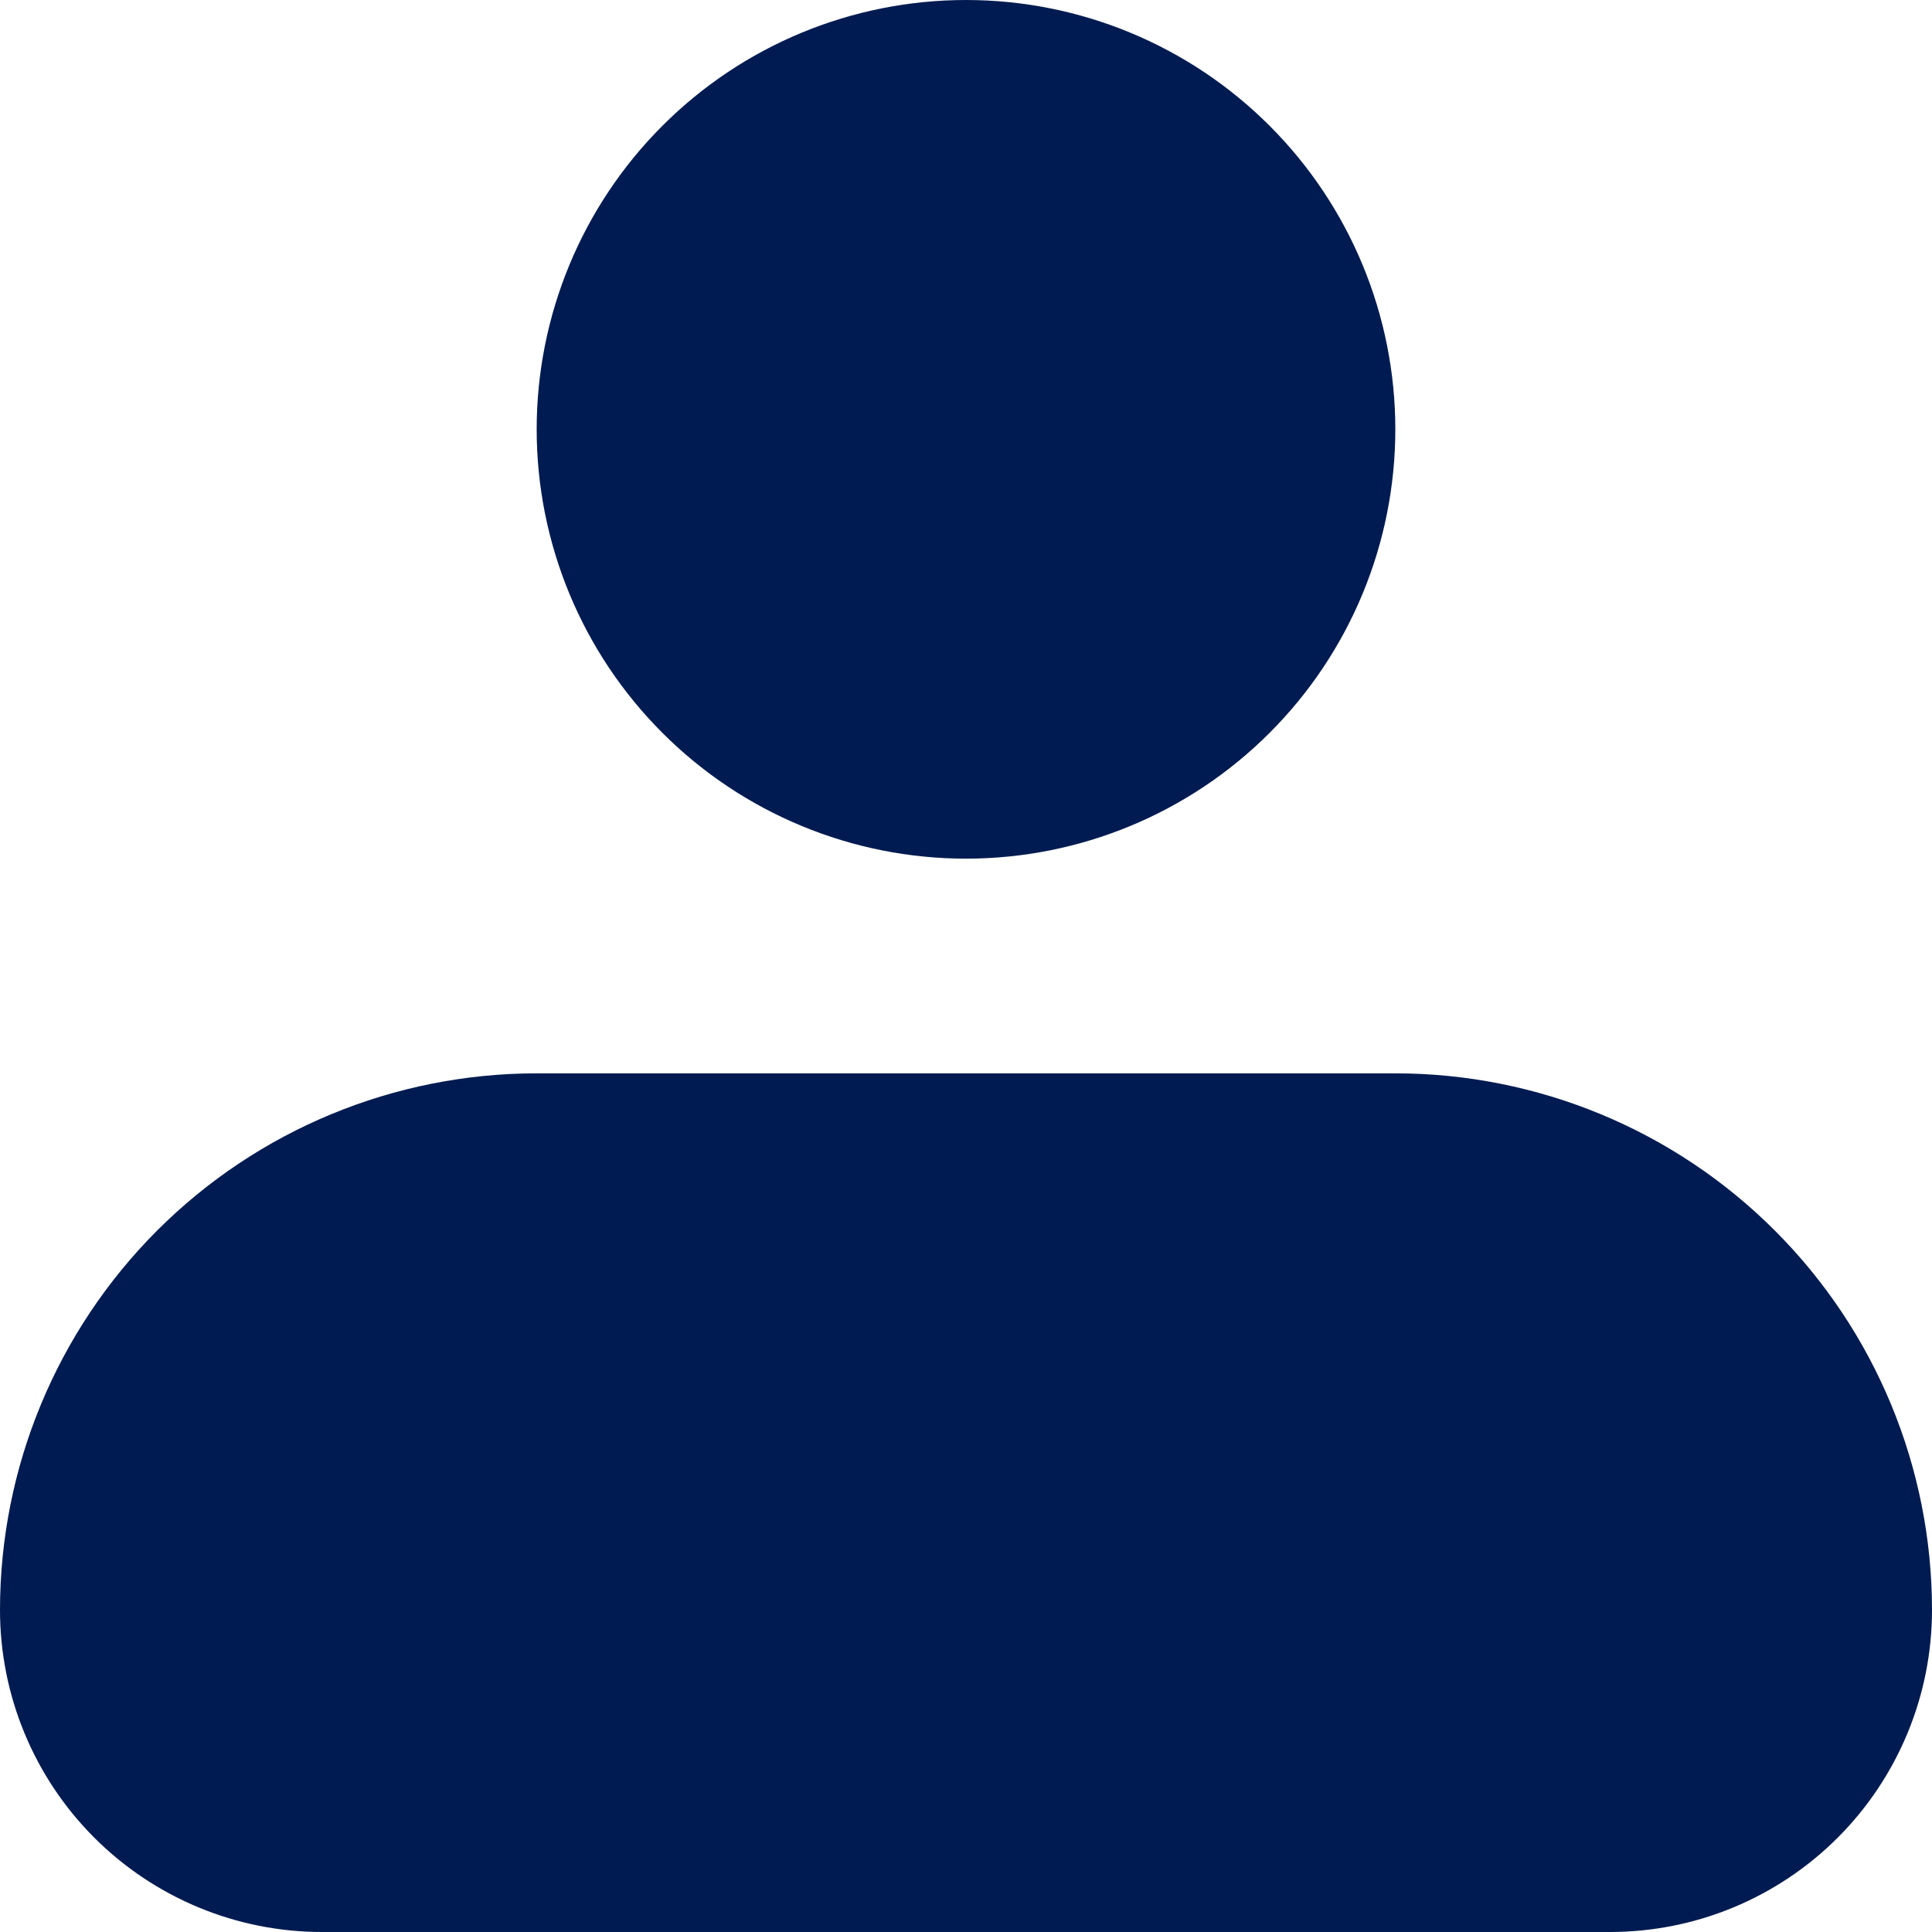
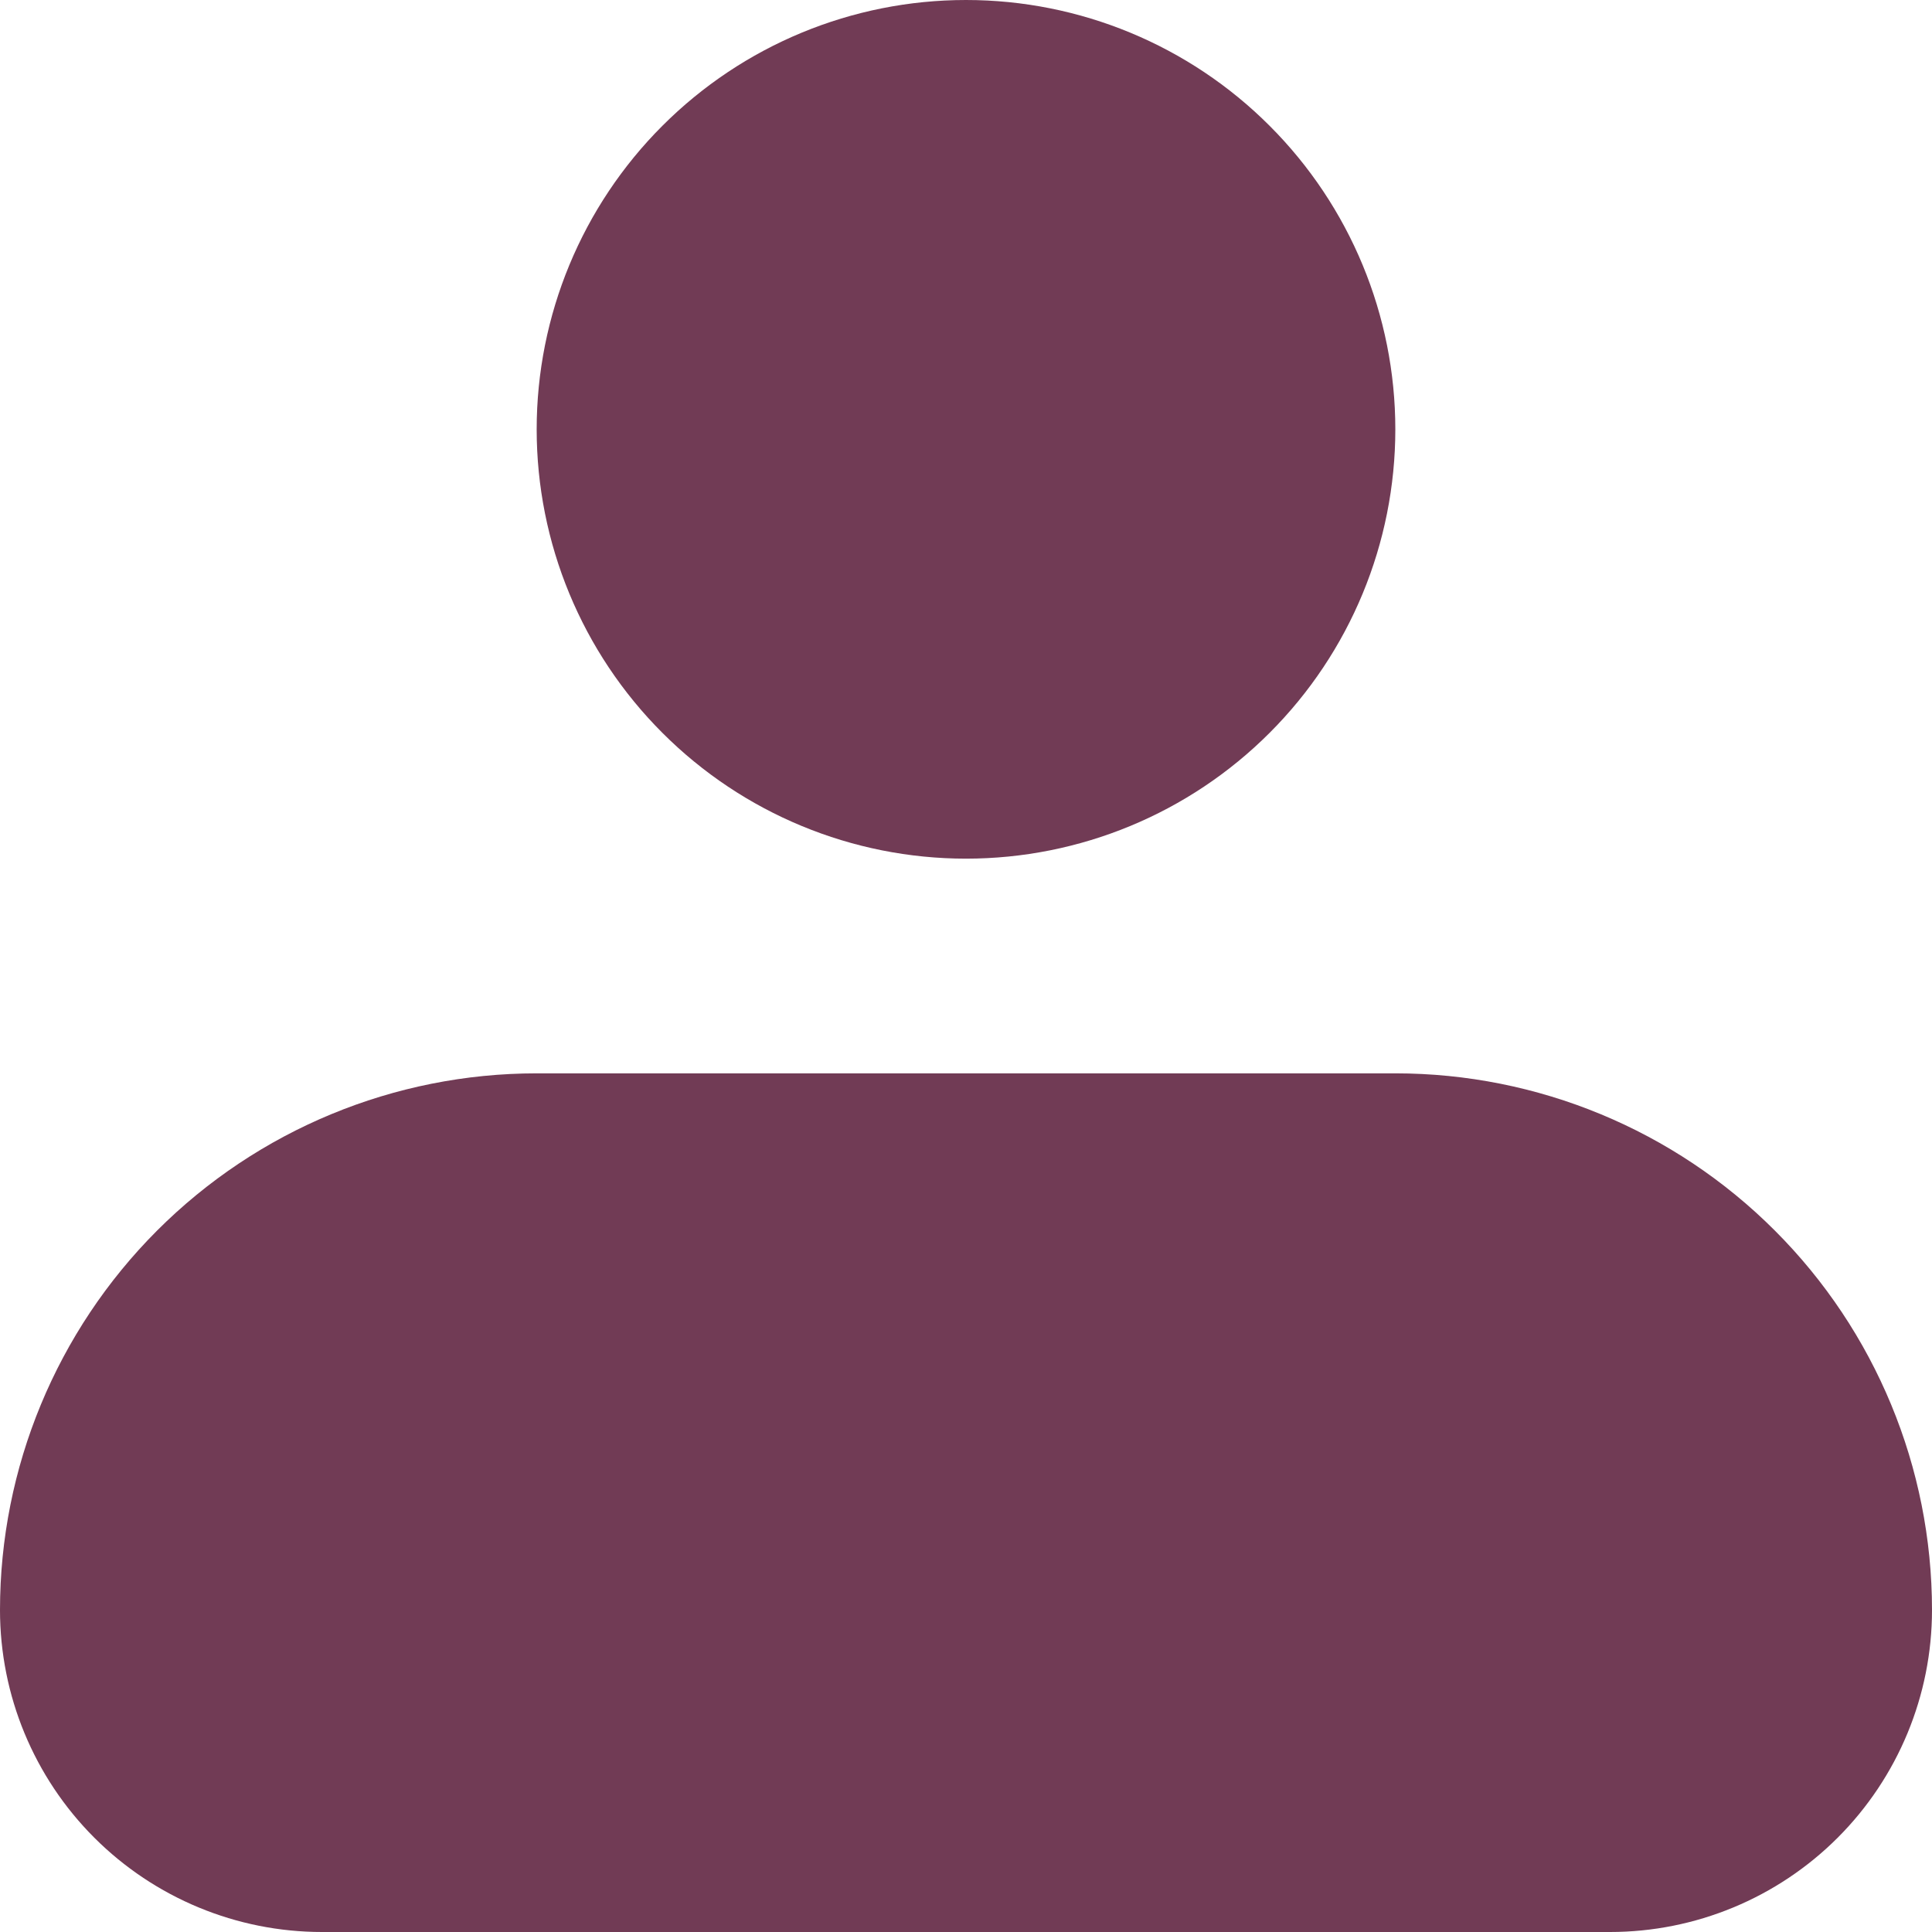
<svg xmlns="http://www.w3.org/2000/svg" width="32" height="32" viewBox="0 0 32 32" fill="none">
-   <path fill-rule="evenodd" clip-rule="evenodd" d="M8.889 7.111C8.889 5.225 9.638 3.416 10.972 2.083C12.305 0.749 14.114 0 16 0C17.886 0 19.695 0.749 21.028 2.083C22.362 3.416 23.111 5.225 23.111 7.111C23.111 8.997 22.362 10.806 21.028 12.139C19.695 13.473 17.886 14.222 16 14.222C14.114 14.222 12.305 13.473 10.972 12.139C9.638 10.806 8.889 8.997 8.889 7.111ZM8.889 17.778C6.531 17.778 4.27 18.714 2.603 20.381C0.937 22.048 0 24.309 0 26.667C0 28.081 0.562 29.438 1.562 30.438C2.562 31.438 3.919 32 5.333 32H26.667C28.081 32 29.438 31.438 30.438 30.438C31.438 29.438 32 28.081 32 26.667C32 24.309 31.064 22.048 29.396 20.381C27.73 18.714 25.469 17.778 23.111 17.778H8.889Z" fill="#001B51" />
+   <path fill-rule="evenodd" clip-rule="evenodd" d="M8.889 7.111C8.889 5.225 9.638 3.416 10.972 2.083C12.305 0.749 14.114 0 16 0C17.886 0 19.695 0.749 21.028 2.083C22.362 3.416 23.111 5.225 23.111 7.111C23.111 8.997 22.362 10.806 21.028 12.139C19.695 13.473 17.886 14.222 16 14.222C14.114 14.222 12.305 13.473 10.972 12.139C9.638 10.806 8.889 8.997 8.889 7.111ZM8.889 17.778C6.531 17.778 4.27 18.714 2.603 20.381C0.937 22.048 0 24.309 0 26.667C0 28.081 0.562 29.438 1.562 30.438C2.562 31.438 3.919 32 5.333 32H26.667C28.081 32 29.438 31.438 30.438 30.438C31.438 29.438 32 28.081 32 26.667C32 24.309 31.064 22.048 29.396 20.381C27.73 18.714 25.469 17.778 23.111 17.778H8.889Z" fill="#713b55" />
</svg>
